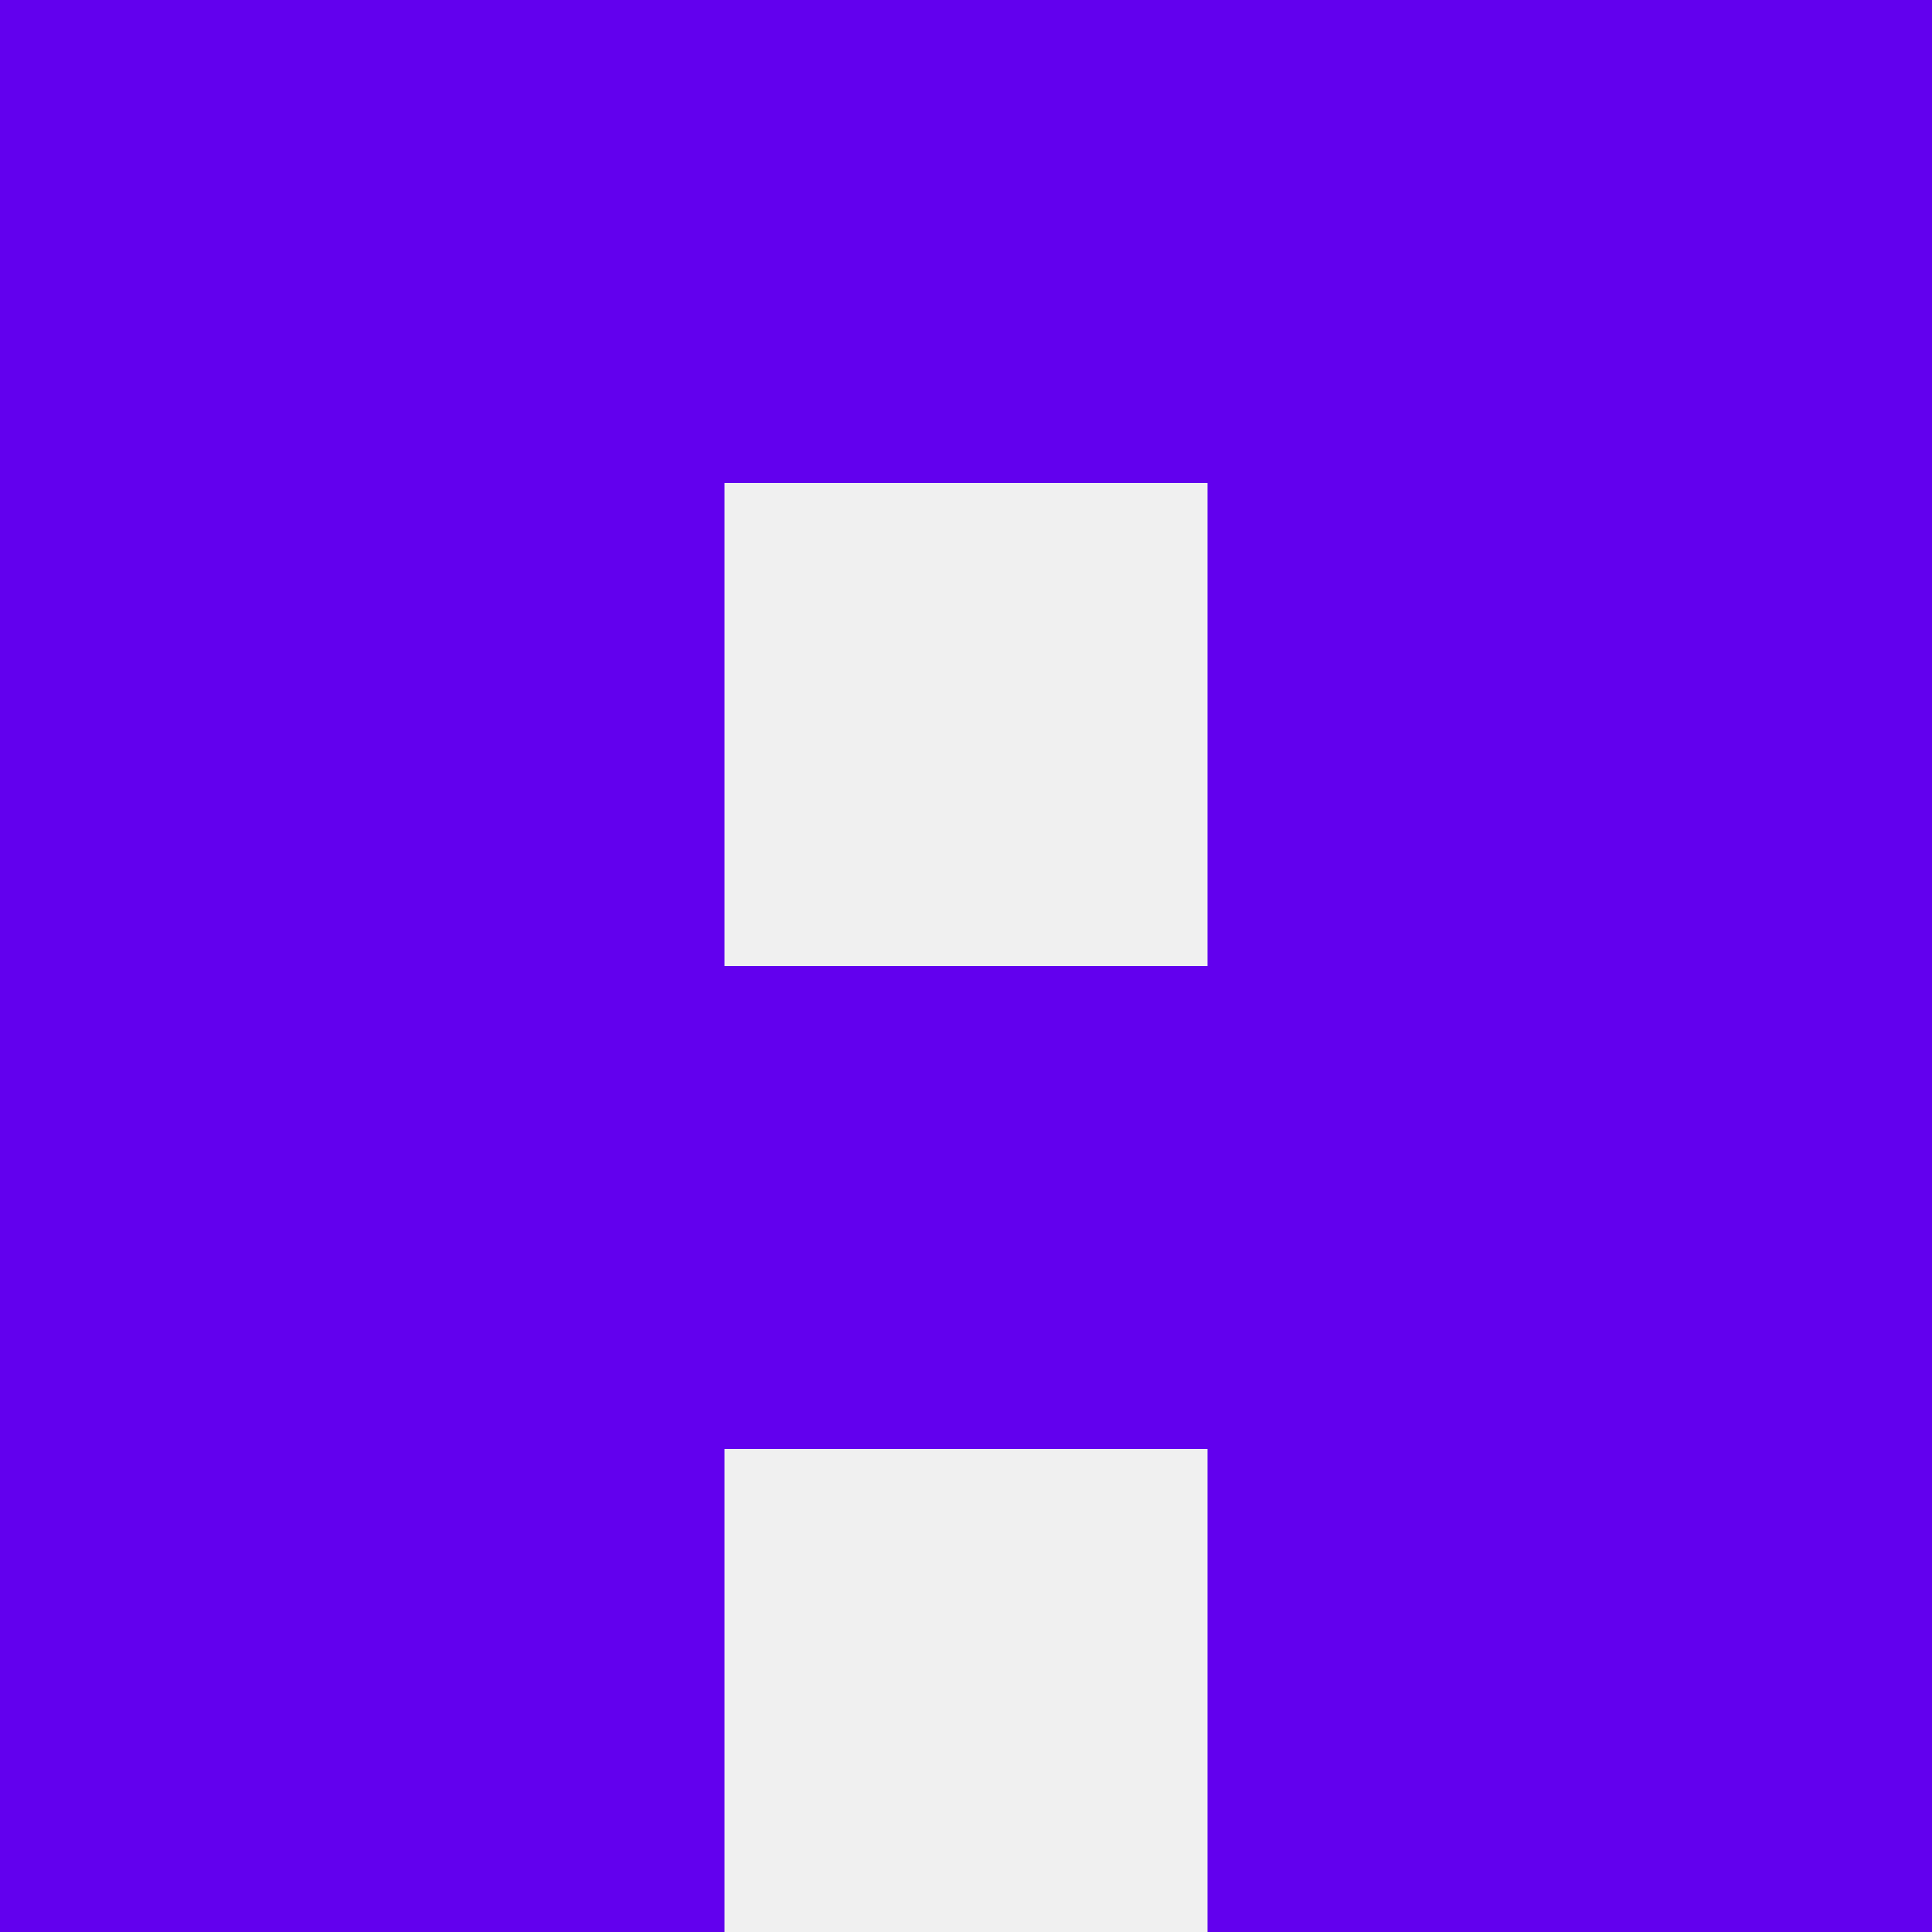
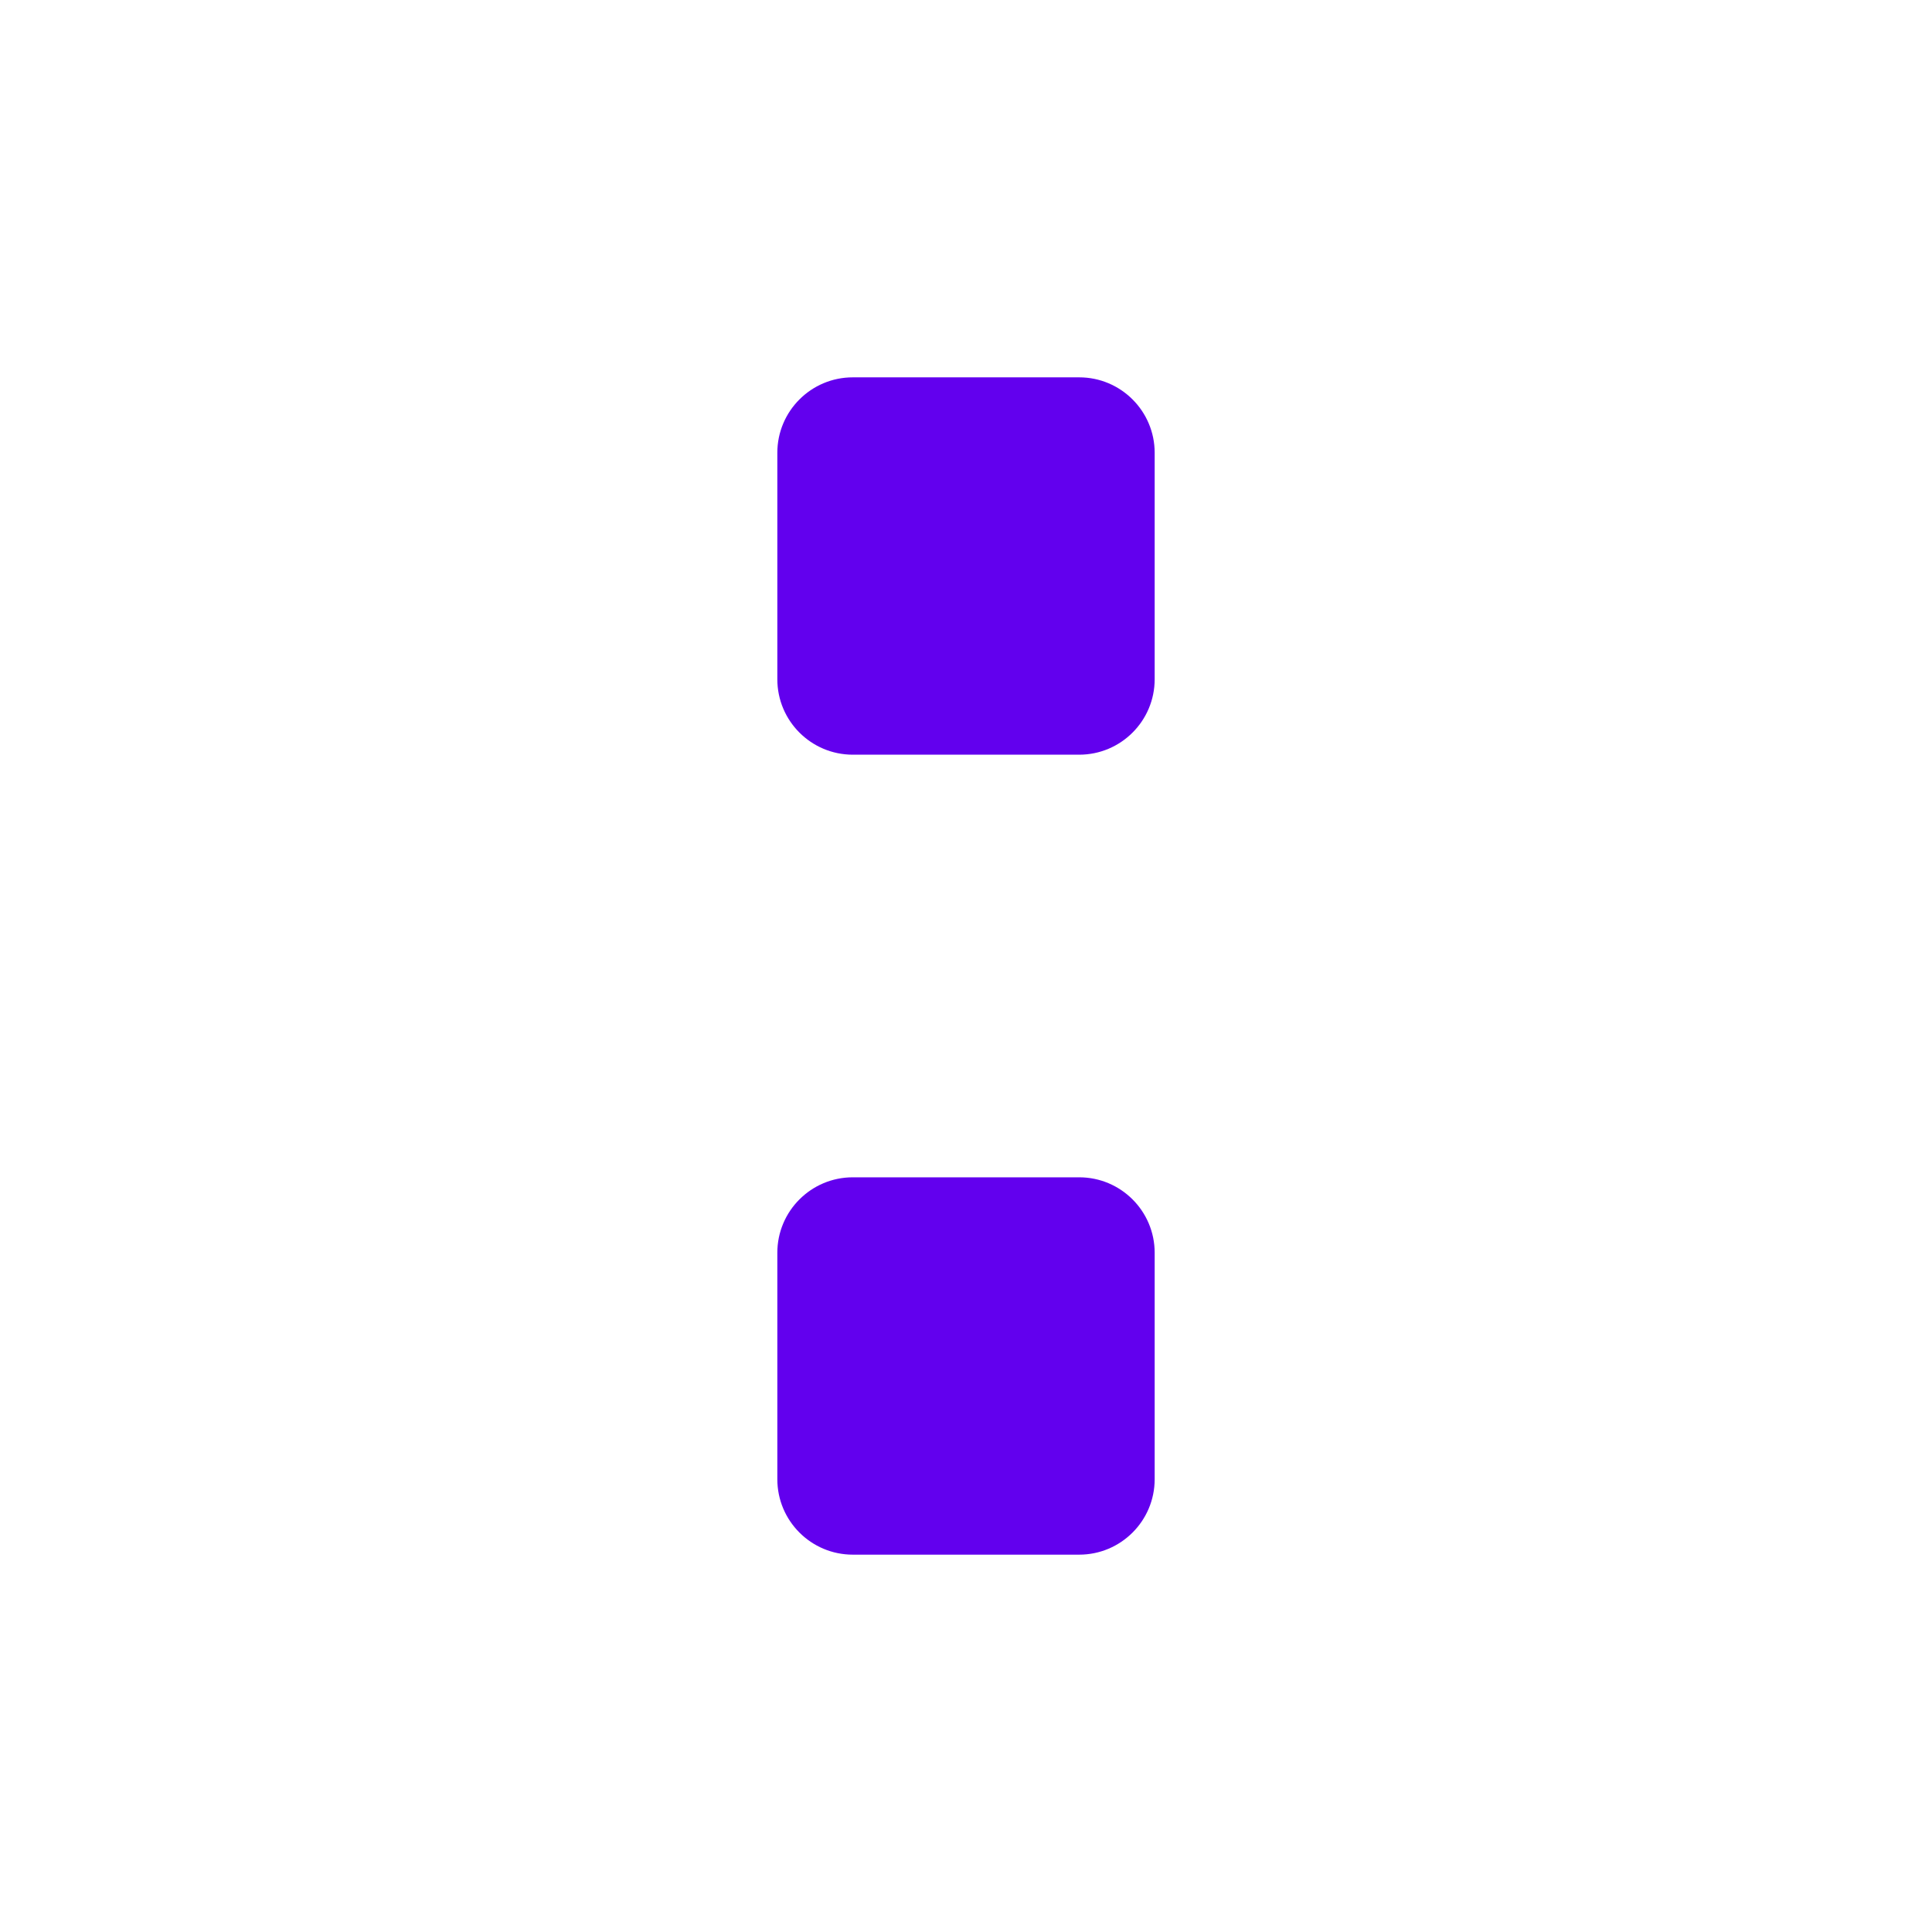
- <svg xmlns="http://www.w3.org/2000/svg" width="32" height="32" viewBox="0 0 32 32" fill="none">
-   <path fill-rule="evenodd" clip-rule="evenodd" d="M0 0H32V32H20V24H12V32H0V0ZM12 8H20V16H12V8Z" fill="#6200EE" />
+ <svg xmlns="http://www.w3.org/2000/svg" width="512" height="512" viewBox="0 0 512 512" fill="none">
+   <rect width="512" height="512" fill="white" />
+   <rect x="206" y="100" width="100" height="100" rx="20" fill="#6200EE" />
+   <rect x="206" y="312" width="100" height="100" rx="20" fill="#6200EE" />
</svg>
